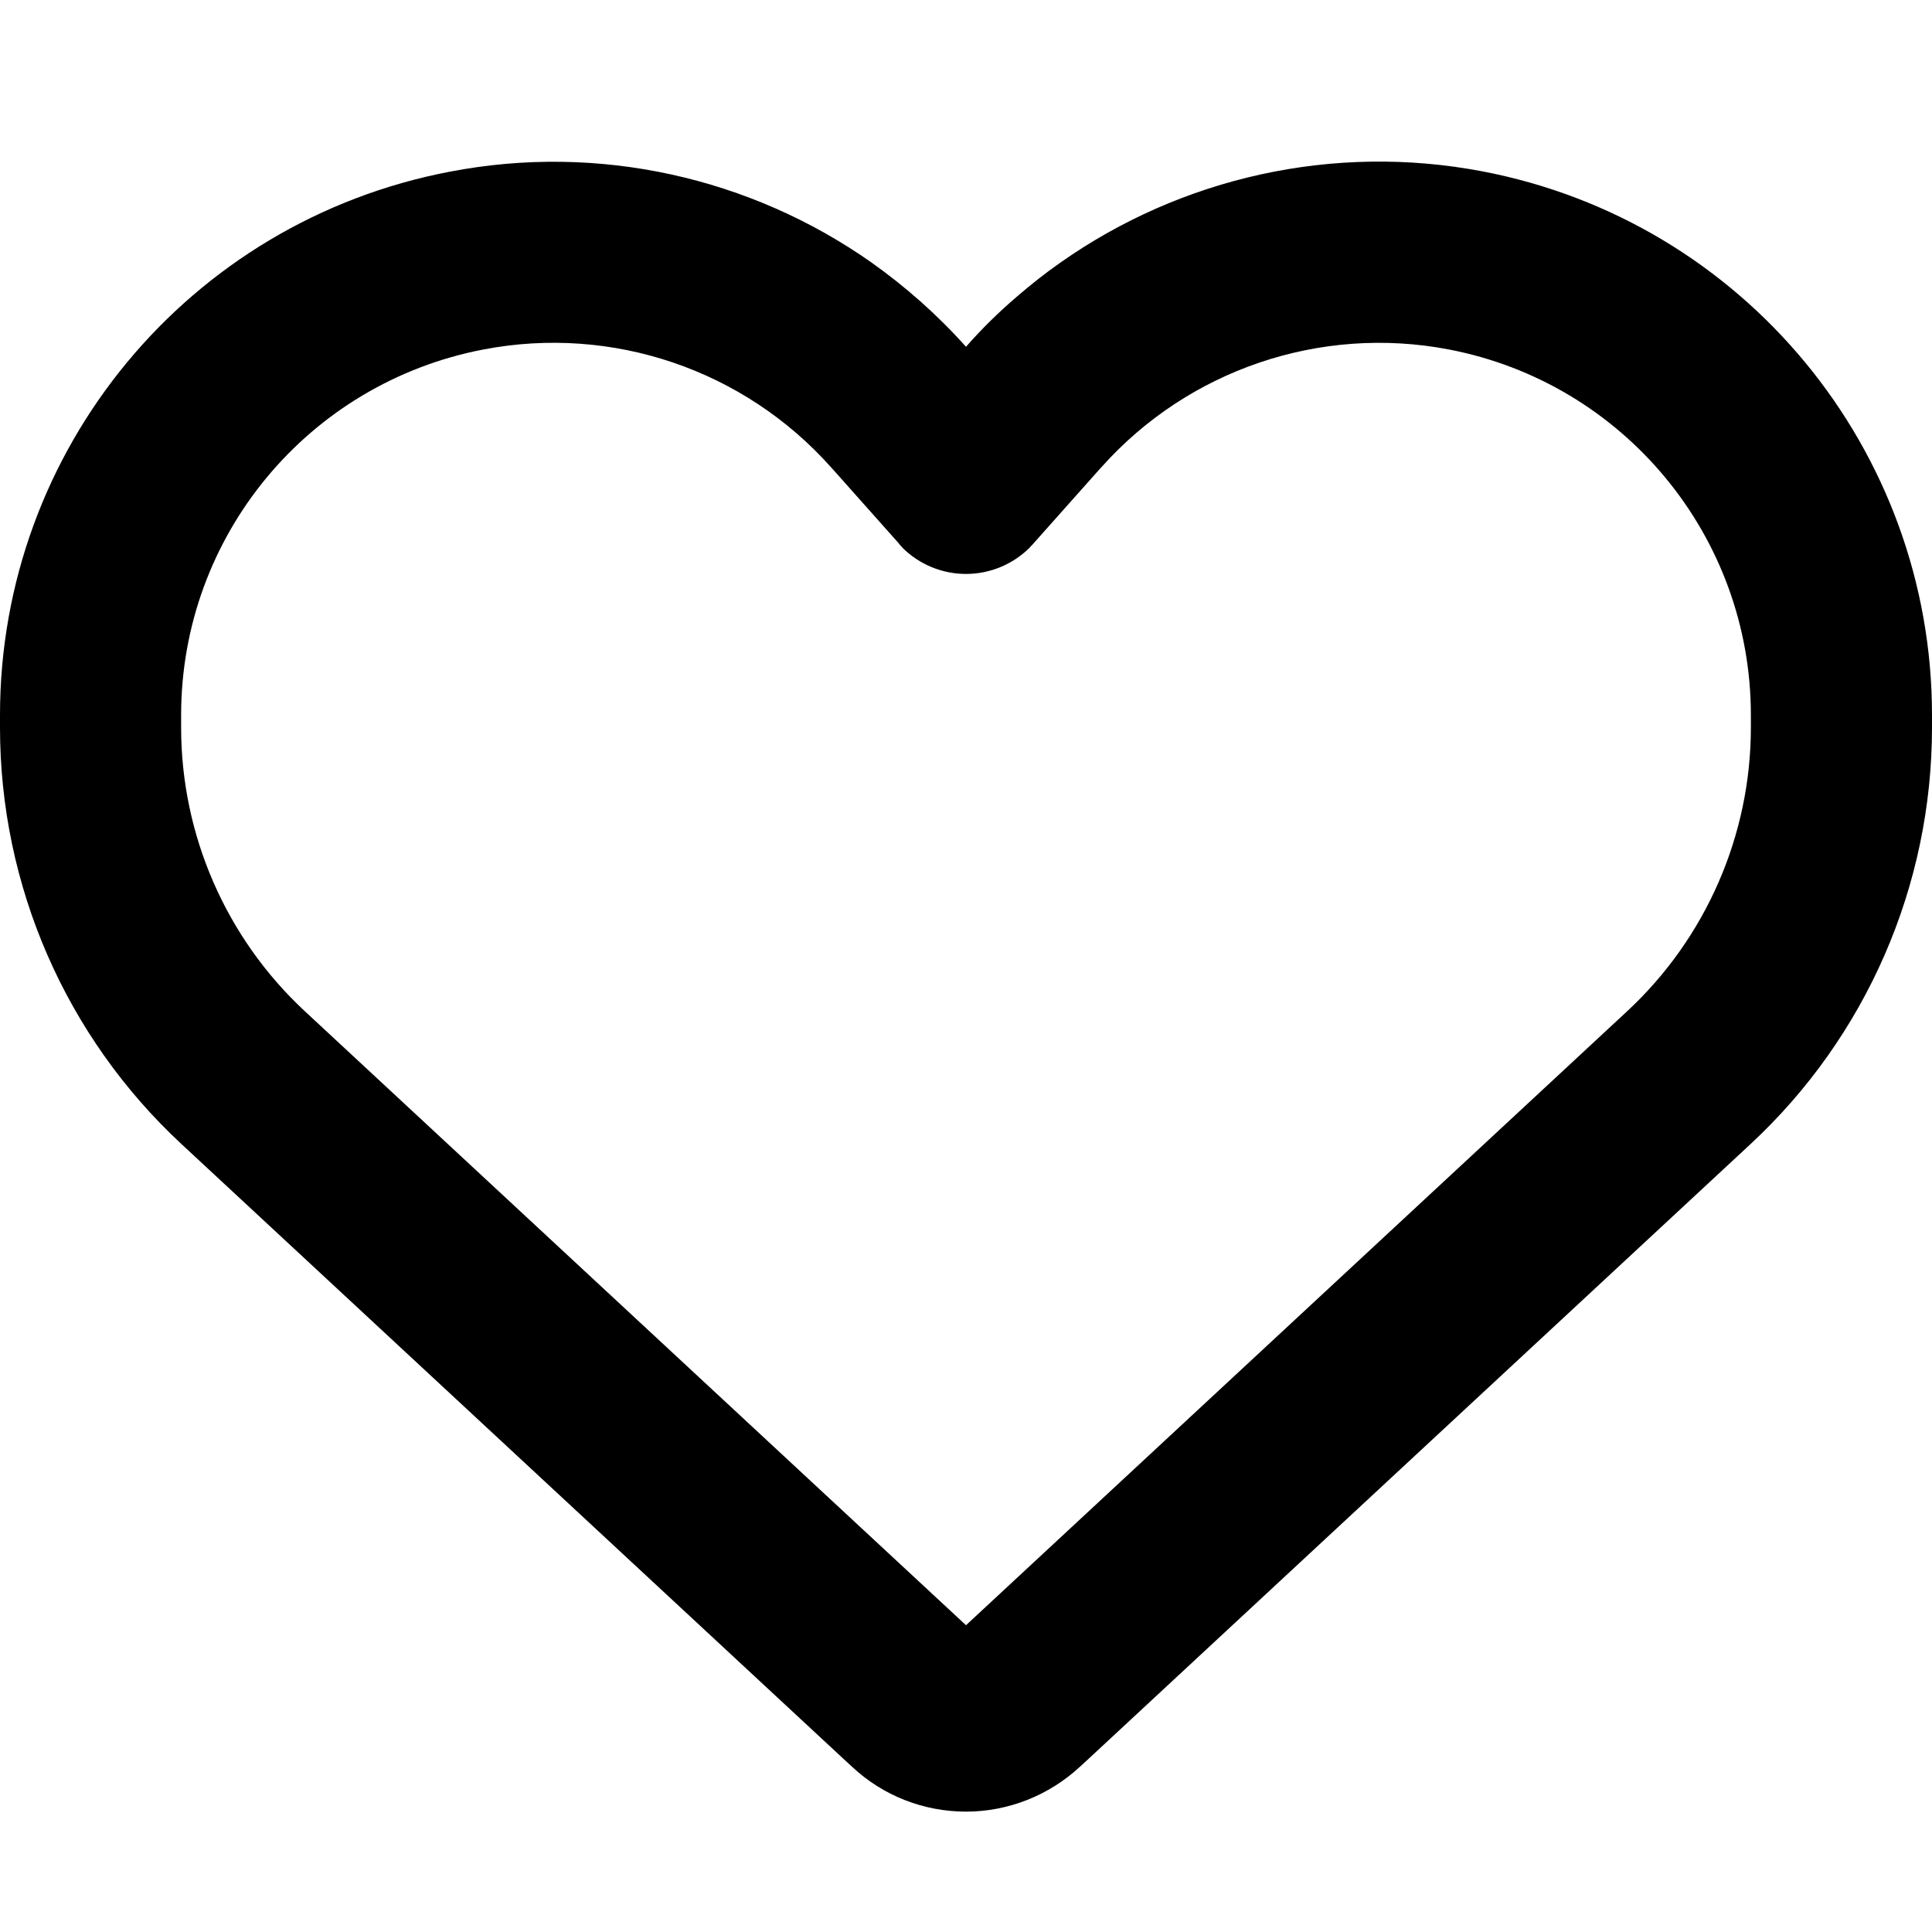
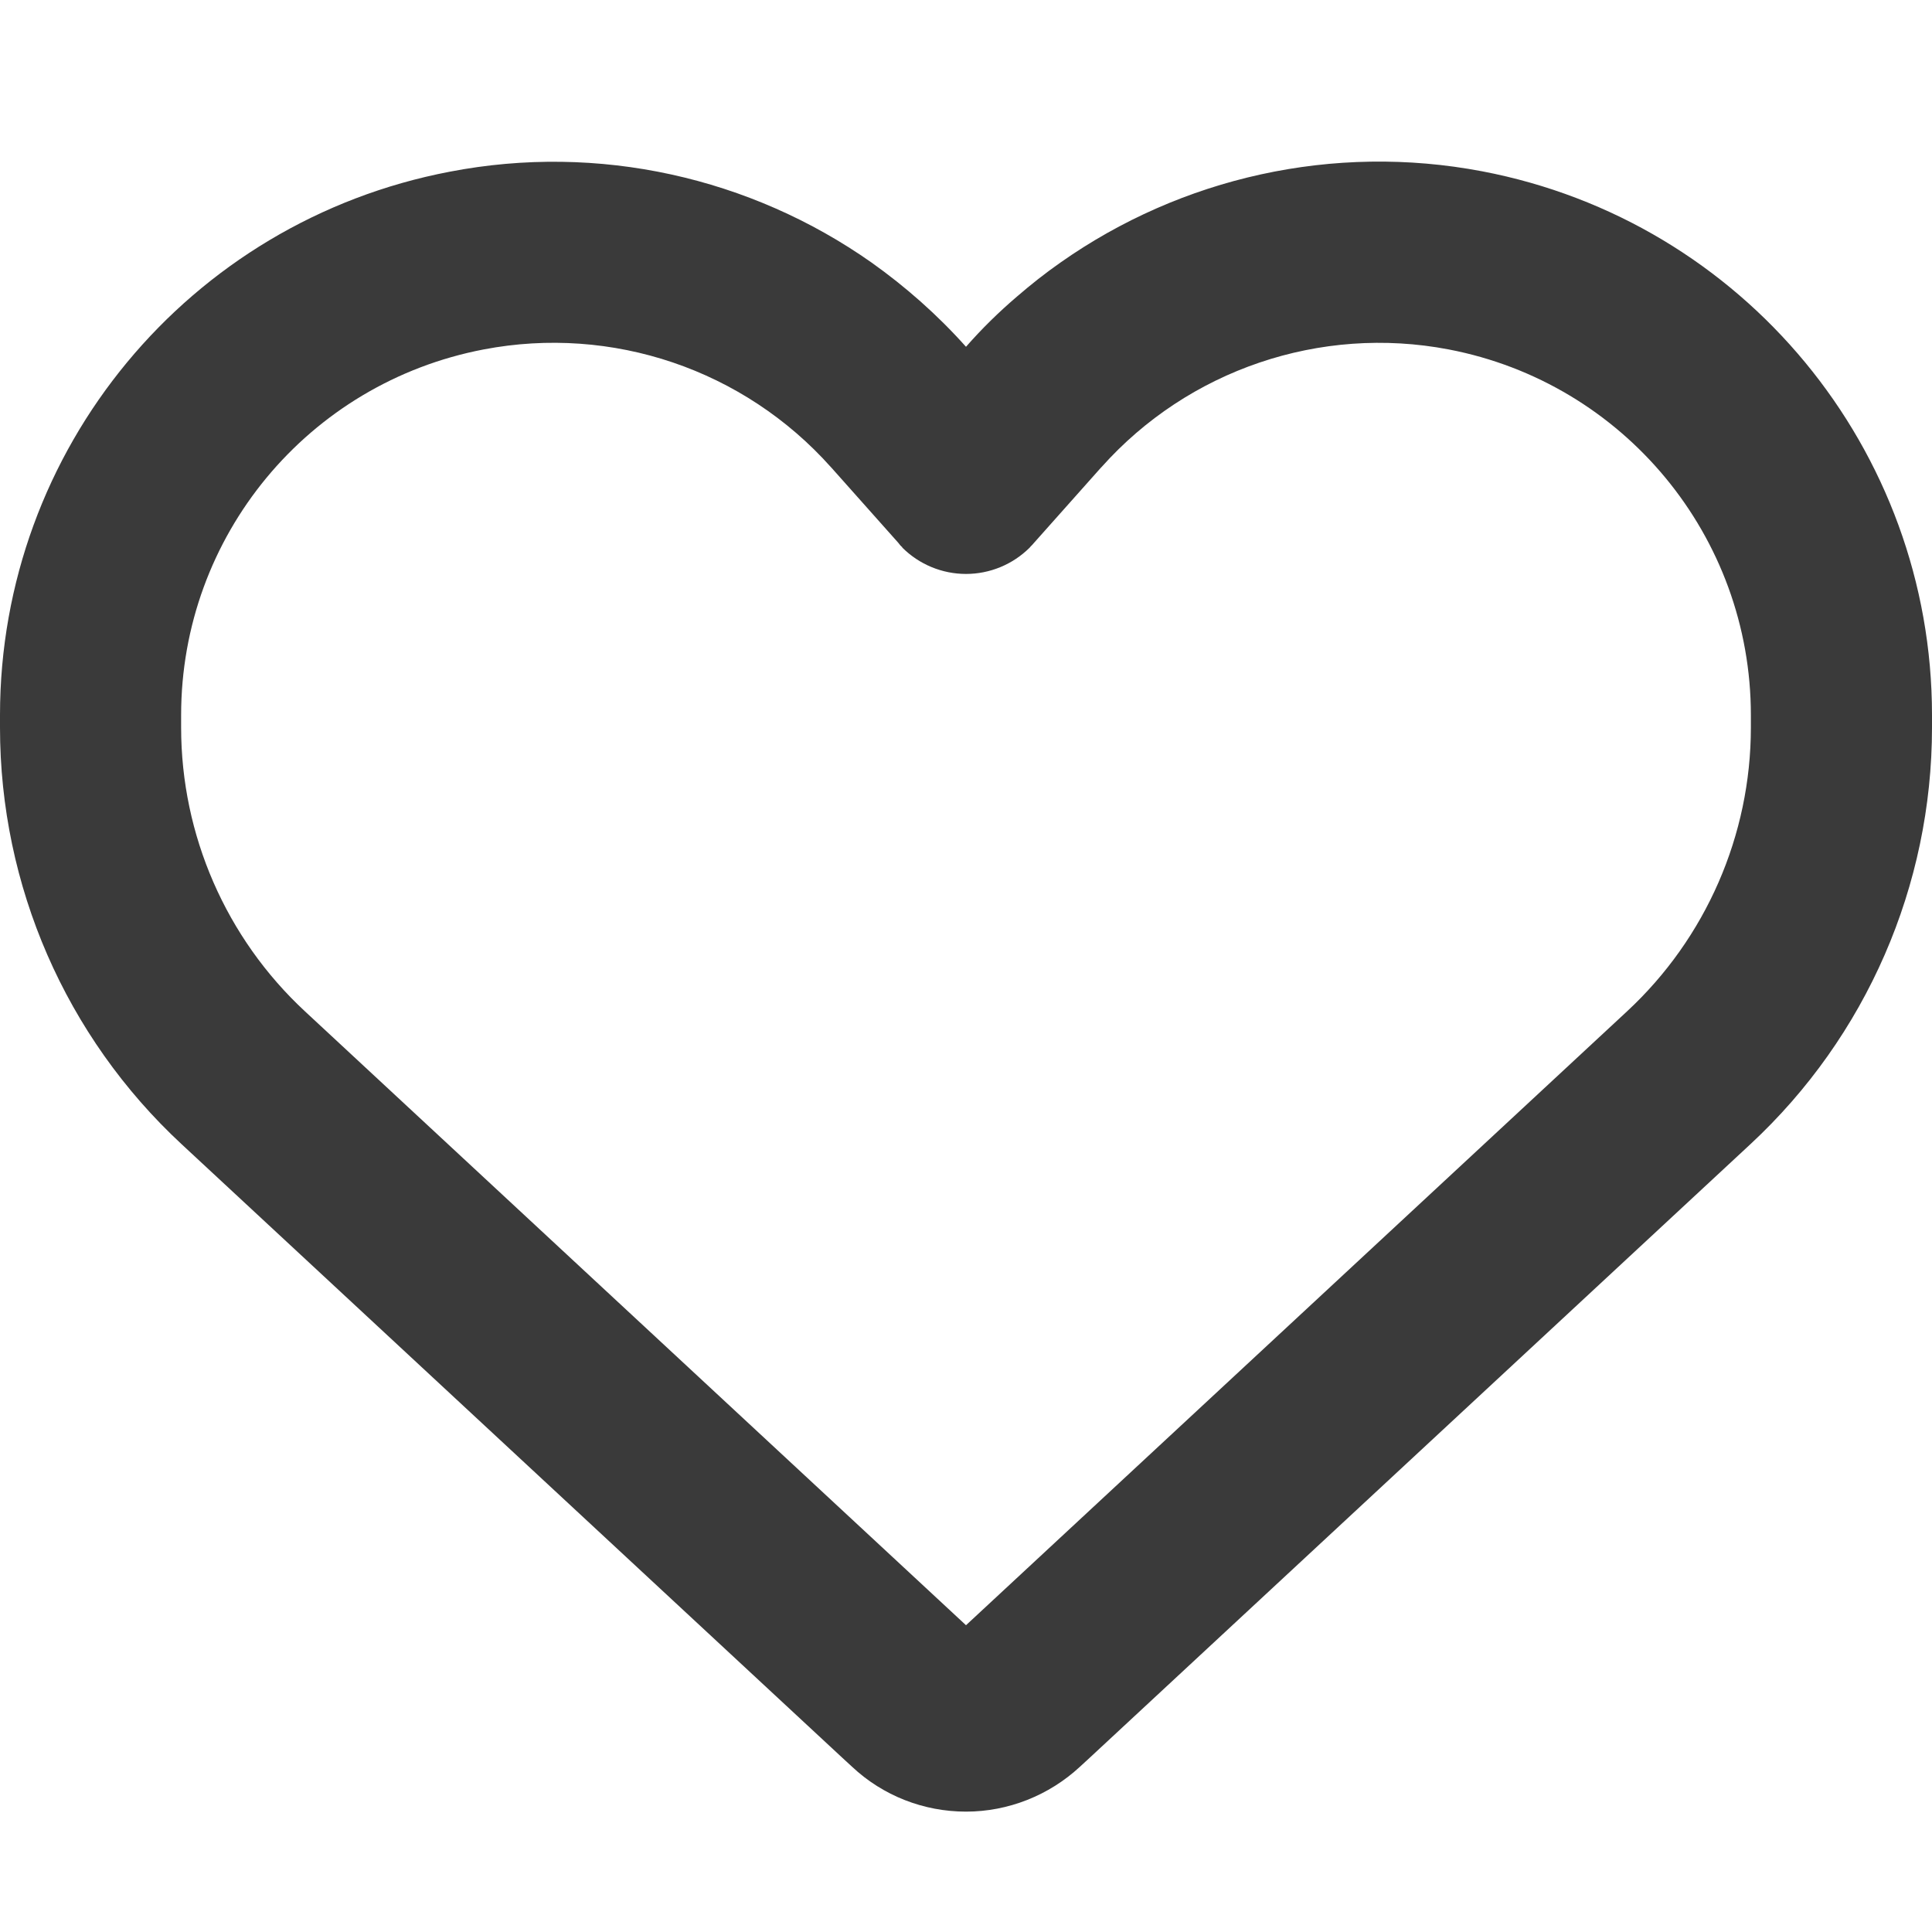
- <svg xmlns="http://www.w3.org/2000/svg" viewBox="0 0 512 512">
+ <svg xmlns="http://www.w3.org/2000/svg" viewBox="0 0 512 512" fill="#3A3A3A">
  <path d="M225.8 468.2l-2.5-2.3L48.1 303.2C17.4 274.7 0 234.7 0 192.8v-3.3c0-70.4 50-130.8 119.2-144C158.6 37.9 198.9 47 231 69.6c9 6.4 17.4 13.8 25 22.3c4.2-4.8 8.7-9.2 13.5-13.3c3.7-3.2 7.5-6.2 11.5-9c0 0 0 0 0 0C313.1 47 353.4 37.9 392.8 45.4C462 58.6 512 119.1 512 189.5v3.3c0 41.9-17.4 81.9-48.1 110.4L288.7 465.9l-2.5 2.3c-8.2 7.6-19 11.9-30.2 11.9s-22-4.2-30.2-11.9zM239.1 145c-.4-.3-.7-.7-1-1.1l-17.8-20c0 0-.1-.1-.1-.1c0 0 0 0 0 0c-23.1-25.9-58-37.7-92-31.2C81.6 101.5 48 142.1 48 189.5v3.3c0 28.5 11.9 55.8 32.8 75.2L256 430.7 431.2 268c20.9-19.4 32.8-46.7 32.8-75.2v-3.3c0-47.3-33.6-88-80.1-96.9c-34-6.5-69 5.4-92 31.2c0 0 0 0-.1 .1s0 0-.1 .1l-17.8 20c-.3 .4-.7 .7-1 1.1c-4.5 4.5-10.6 7-16.9 7s-12.4-2.5-16.9-7z" />
</svg>
